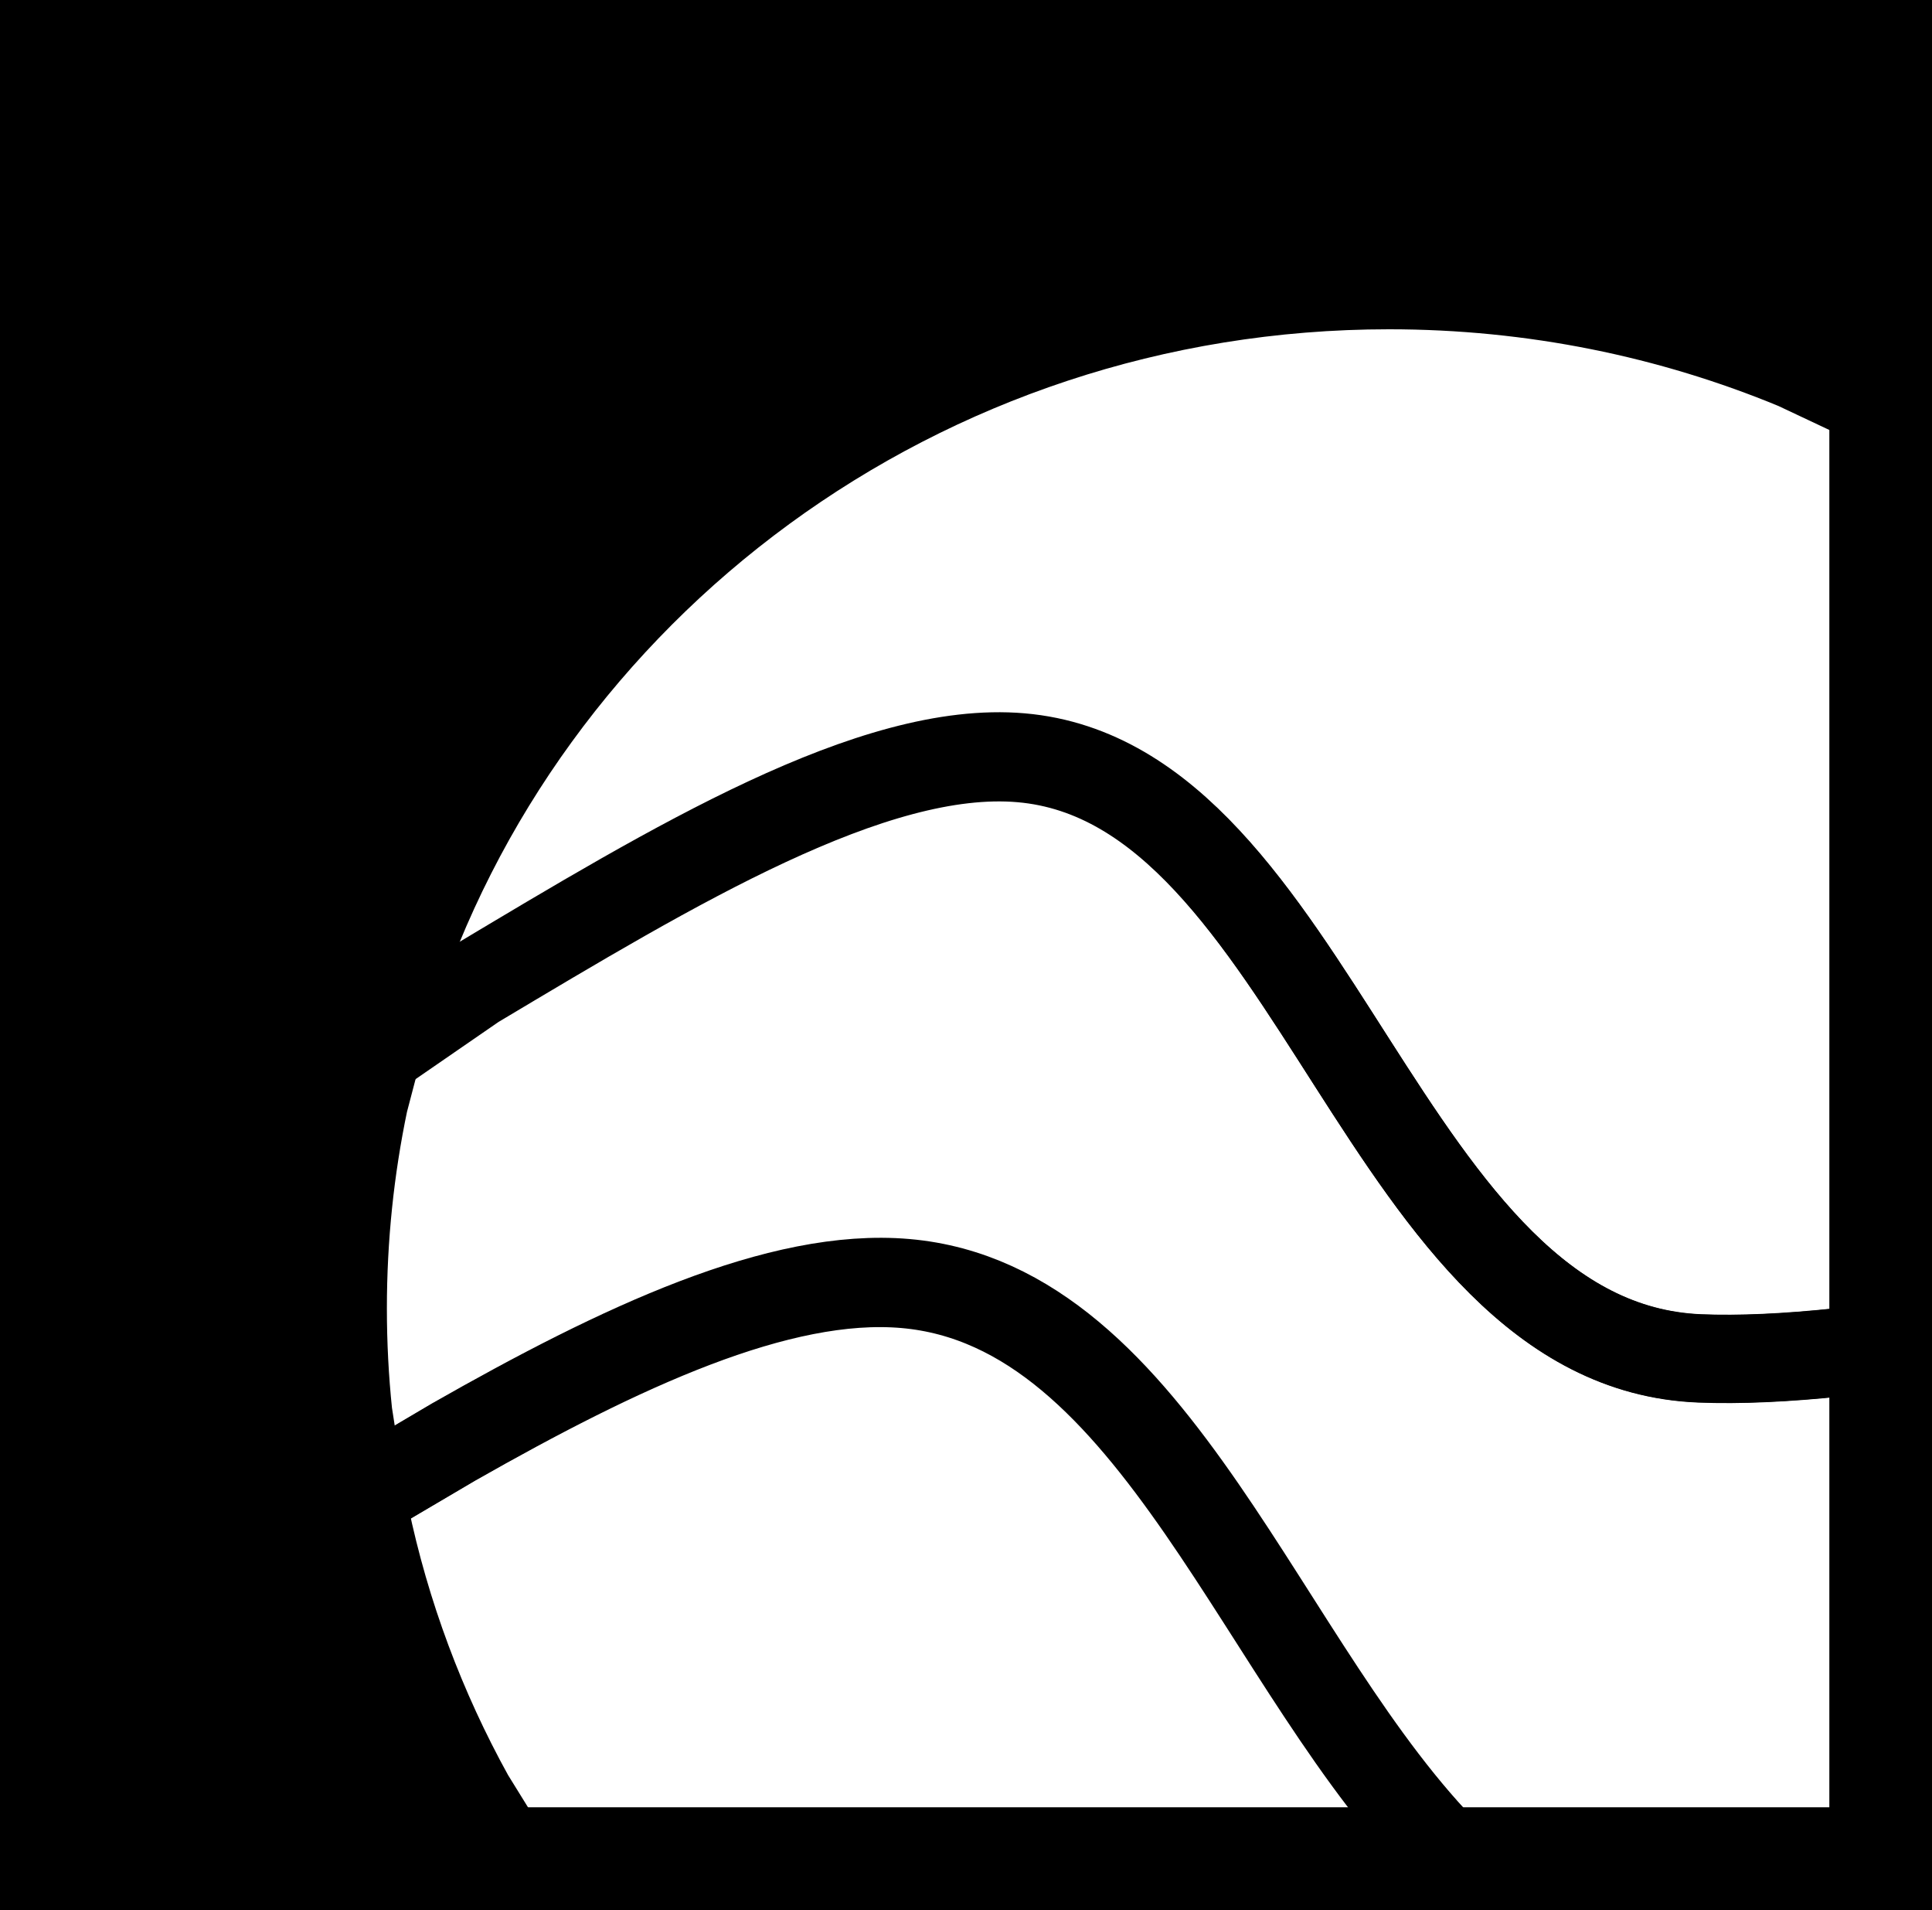
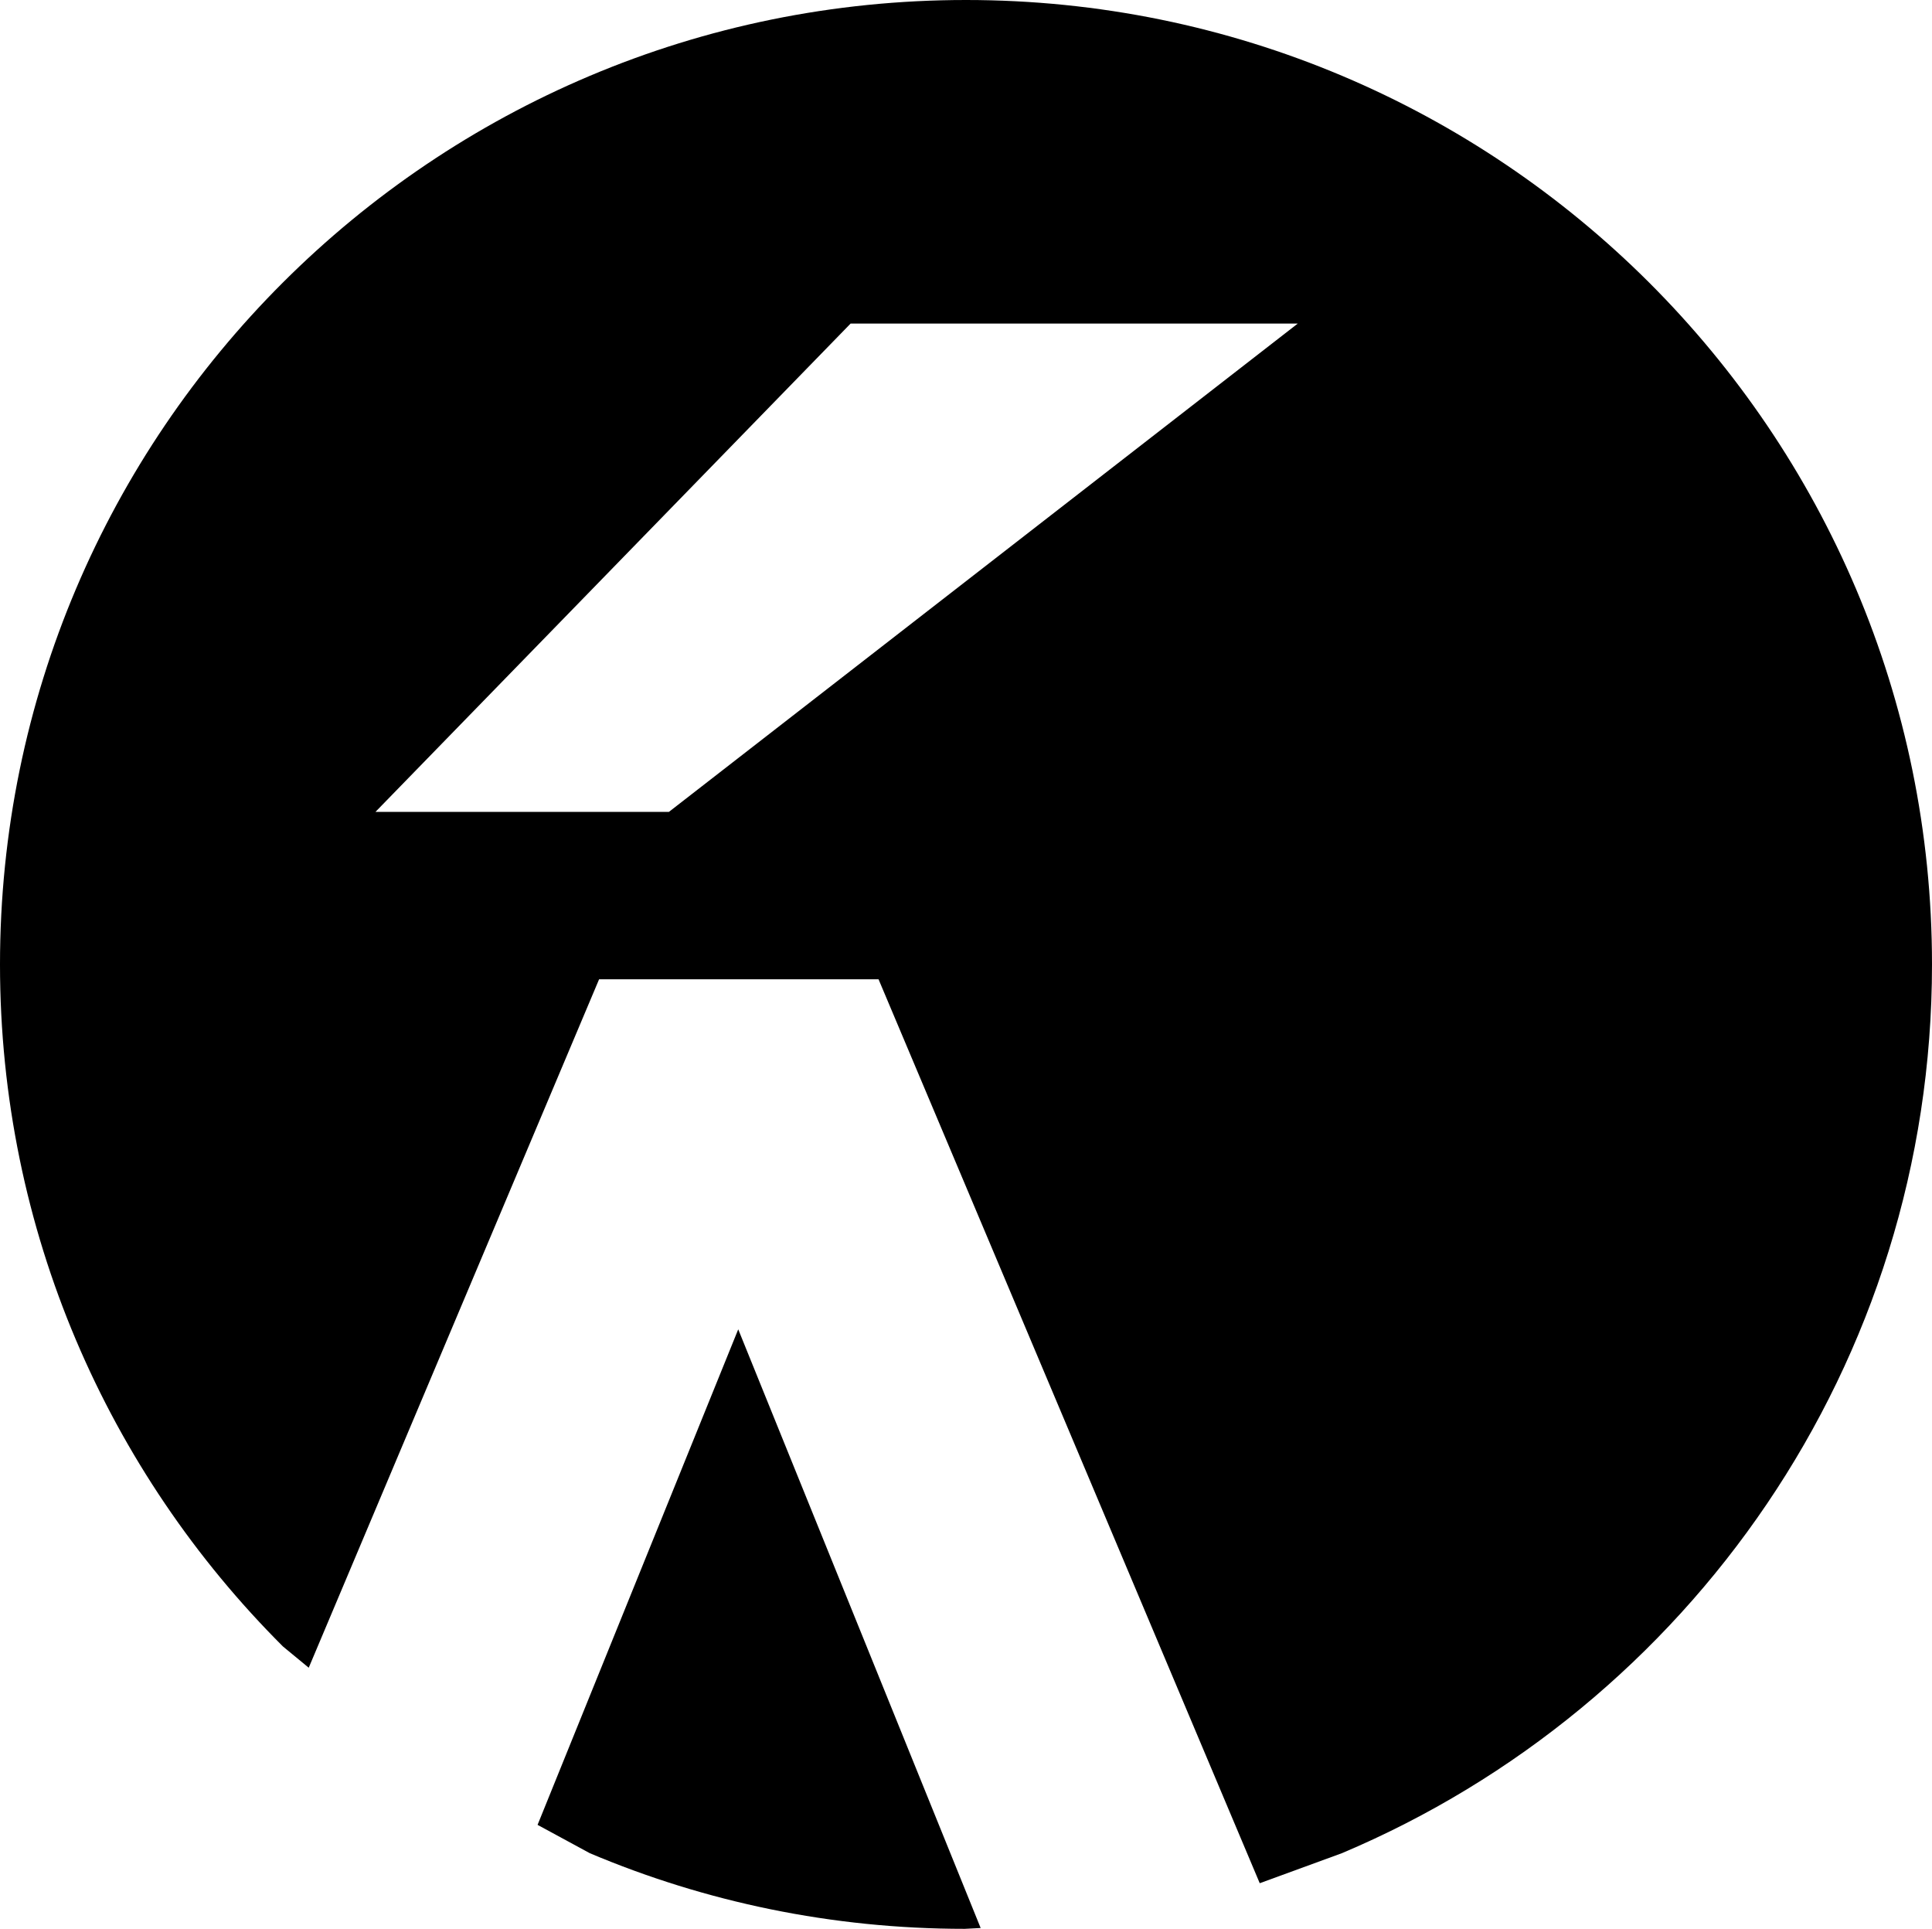
- <svg xmlns="http://www.w3.org/2000/svg" width="603" height="596" xml:space="preserve" overflow="hidden">
+ <svg xmlns="http://www.w3.org/2000/svg" width="593" height="592" xml:space="preserve" overflow="hidden">
  <defs>
    <clipPath id="clip0">
-       <rect x="4926" y="1045" width="603" height="596" />
+       <rect x="5514" y="1356" width="593" height="592" />
    </clipPath>
  </defs>
-   <g clip-path="url(#clip0)" transform="translate(-4926 -1045)">
-     <path d="M5036.76 1502.13 5037.66 1507.9C5044.18 1539.11 5055.35 1568.66 5070.43 1595.84L5082.32 1615 4939 1615 4939 1557.9 4959.86 1547.19C4977.3 1537.41 4995 1526.86 5012.69 1516.29ZM4939 1055 5511 1055 5511 1161.41 5484.6 1148.96C5445.54 1132.78 5402.59 1123.84 5357.51 1123.84 5211.01 1123.84 5087.04 1218.31 5045.7 1348.43L5042.78 1359.56 5037.66 1379.06C5033.31 1399.87 5031.02 1421.41 5031.02 1443.48 5031.02 1454.51 5031.59 1465.41 5032.71 1476.16L5036.76 1502.13 5012.69 1516.29C4995 1526.86 4977.3 1537.41 4959.86 1547.19L4939 1557.9 4939 1407.73Z" fill-rule="evenodd" />
-     <path d="M5359.54 1134C5404.61 1134 5447.55 1142.93 5486.6 1159.09L5513 1171.53 5513 1464.91 5500.17 1466.91C5483.7 1468.66 5468.9 1469.34 5456.51 1468.84 5357.4 1464.86 5337.04 1289.58 5244.71 1281.62 5198.55 1277.63 5136.44 1315.14 5074.16 1352.32L5046 1371.73C5046.98 1368.02 5046.8 1362.03 5047.78 1358.32 5089.11 1228.36 5213.06 1134 5359.54 1134Z" stroke="#000000" stroke-width="27.5" stroke-miterlimit="8" fill="none" fill-rule="evenodd" />
-     <path d="M5208.66 1445.33C5287.3 1452.15 5319.97 1566.32 5378.88 1624.9L5379 1625 5084.55 1625 5072.66 1605.78C5057.59 1578.52 5046.42 1548.88 5039.9 1517.57L5039 1511.79 5067.68 1494.86C5119.82 1465.14 5169.34 1441.92 5208.66 1445.33Z" stroke="#000000" stroke-width="27.5" stroke-miterlimit="8" fill="none" fill-rule="evenodd" />
-     <path d="M5244.66 1281.29C5337 1289.28 5357.37 1464.93 5456.5 1468.92 5468.89 1469.42 5483.69 1468.75 5500.16 1466.99L5513 1464.99 5513 1625 5378.85 1625 5378.73 1624.9C5319.8 1566.44 5287.12 1452.51 5208.45 1445.7 5169.12 1442.3 5119.58 1465.47 5067.42 1495.13L5038.73 1512.02 5034.69 1486.02C5033.57 1475.27 5033 1464.35 5033 1453.31 5033 1431.22 5035.28 1409.66 5039.63 1388.83L5044.75 1369.31 5074.06 1352.15C5136.36 1314.89 5198.49 1277.3 5244.66 1281.29Z" stroke="#000000" stroke-width="27.5" stroke-miterlimit="8" fill="none" fill-rule="evenodd" />
-     <rect x="4942" y="1061" width="571" height="564" stroke="#000000" stroke-width="32.083" stroke-linecap="square" stroke-miterlimit="8" fill="none" />
+   <g clip-path="url(#clip0)" transform="translate(-5514 -1356)">
+     <path d="M5810.5 1356C5974.25 1356 6107 1488.53 6107 1652.02 6107 1774.63 6032.33 1879.83 5925.91 1924.77L5900.66 1934 5783.66 1656.57 5697.88 1656.57 5608.76 1867.86 5600.84 1861.33C5547.19 1807.77 5514 1733.76 5514 1652.02 5514 1488.53 5646.75 1356 5810.5 1356ZM5775.08 1455.31 5629.25 1605.18 5719.32 1605.18 5912.33 1455.31 5775.08 1455.31Z" fill-rule="evenodd" />
+     <path d="M5740.59 1764 5815 1947.75 5810.13 1948C5769.31 1948 5730.41 1939.74 5695.04 1924.79L5679 1916.09 5740.59 1764Z" fill-rule="evenodd" />
  </g>
</svg>
